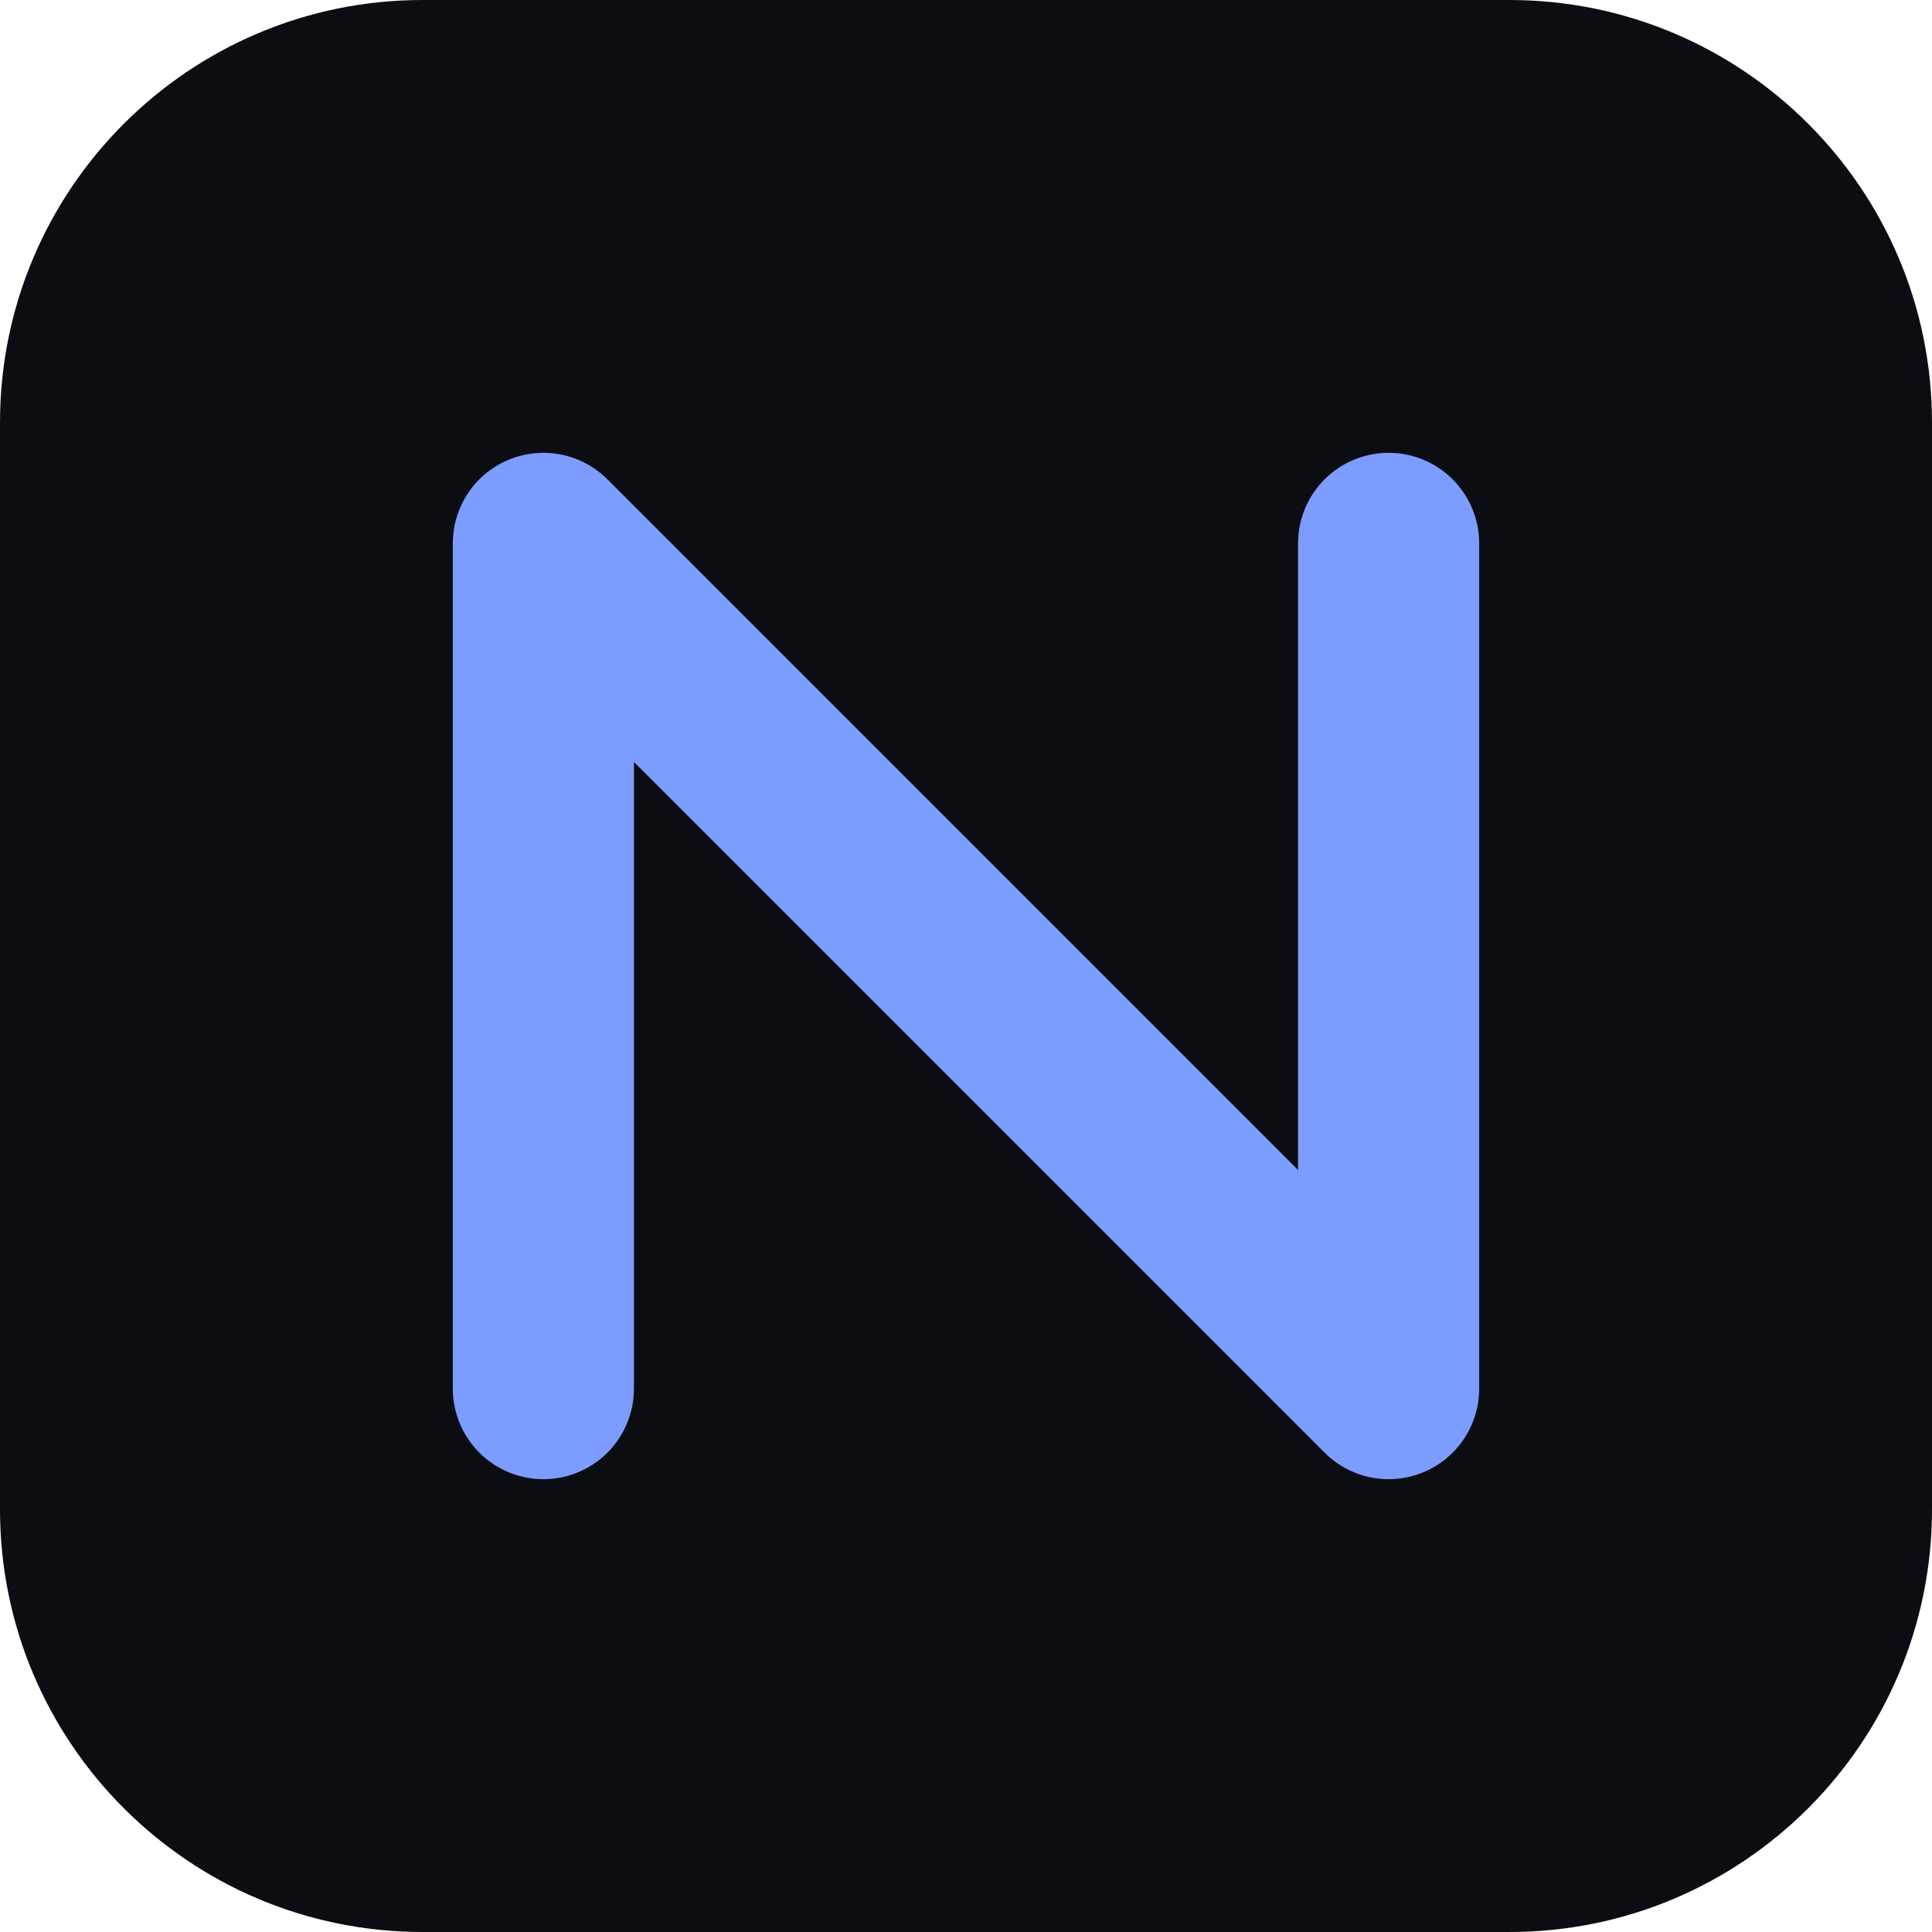
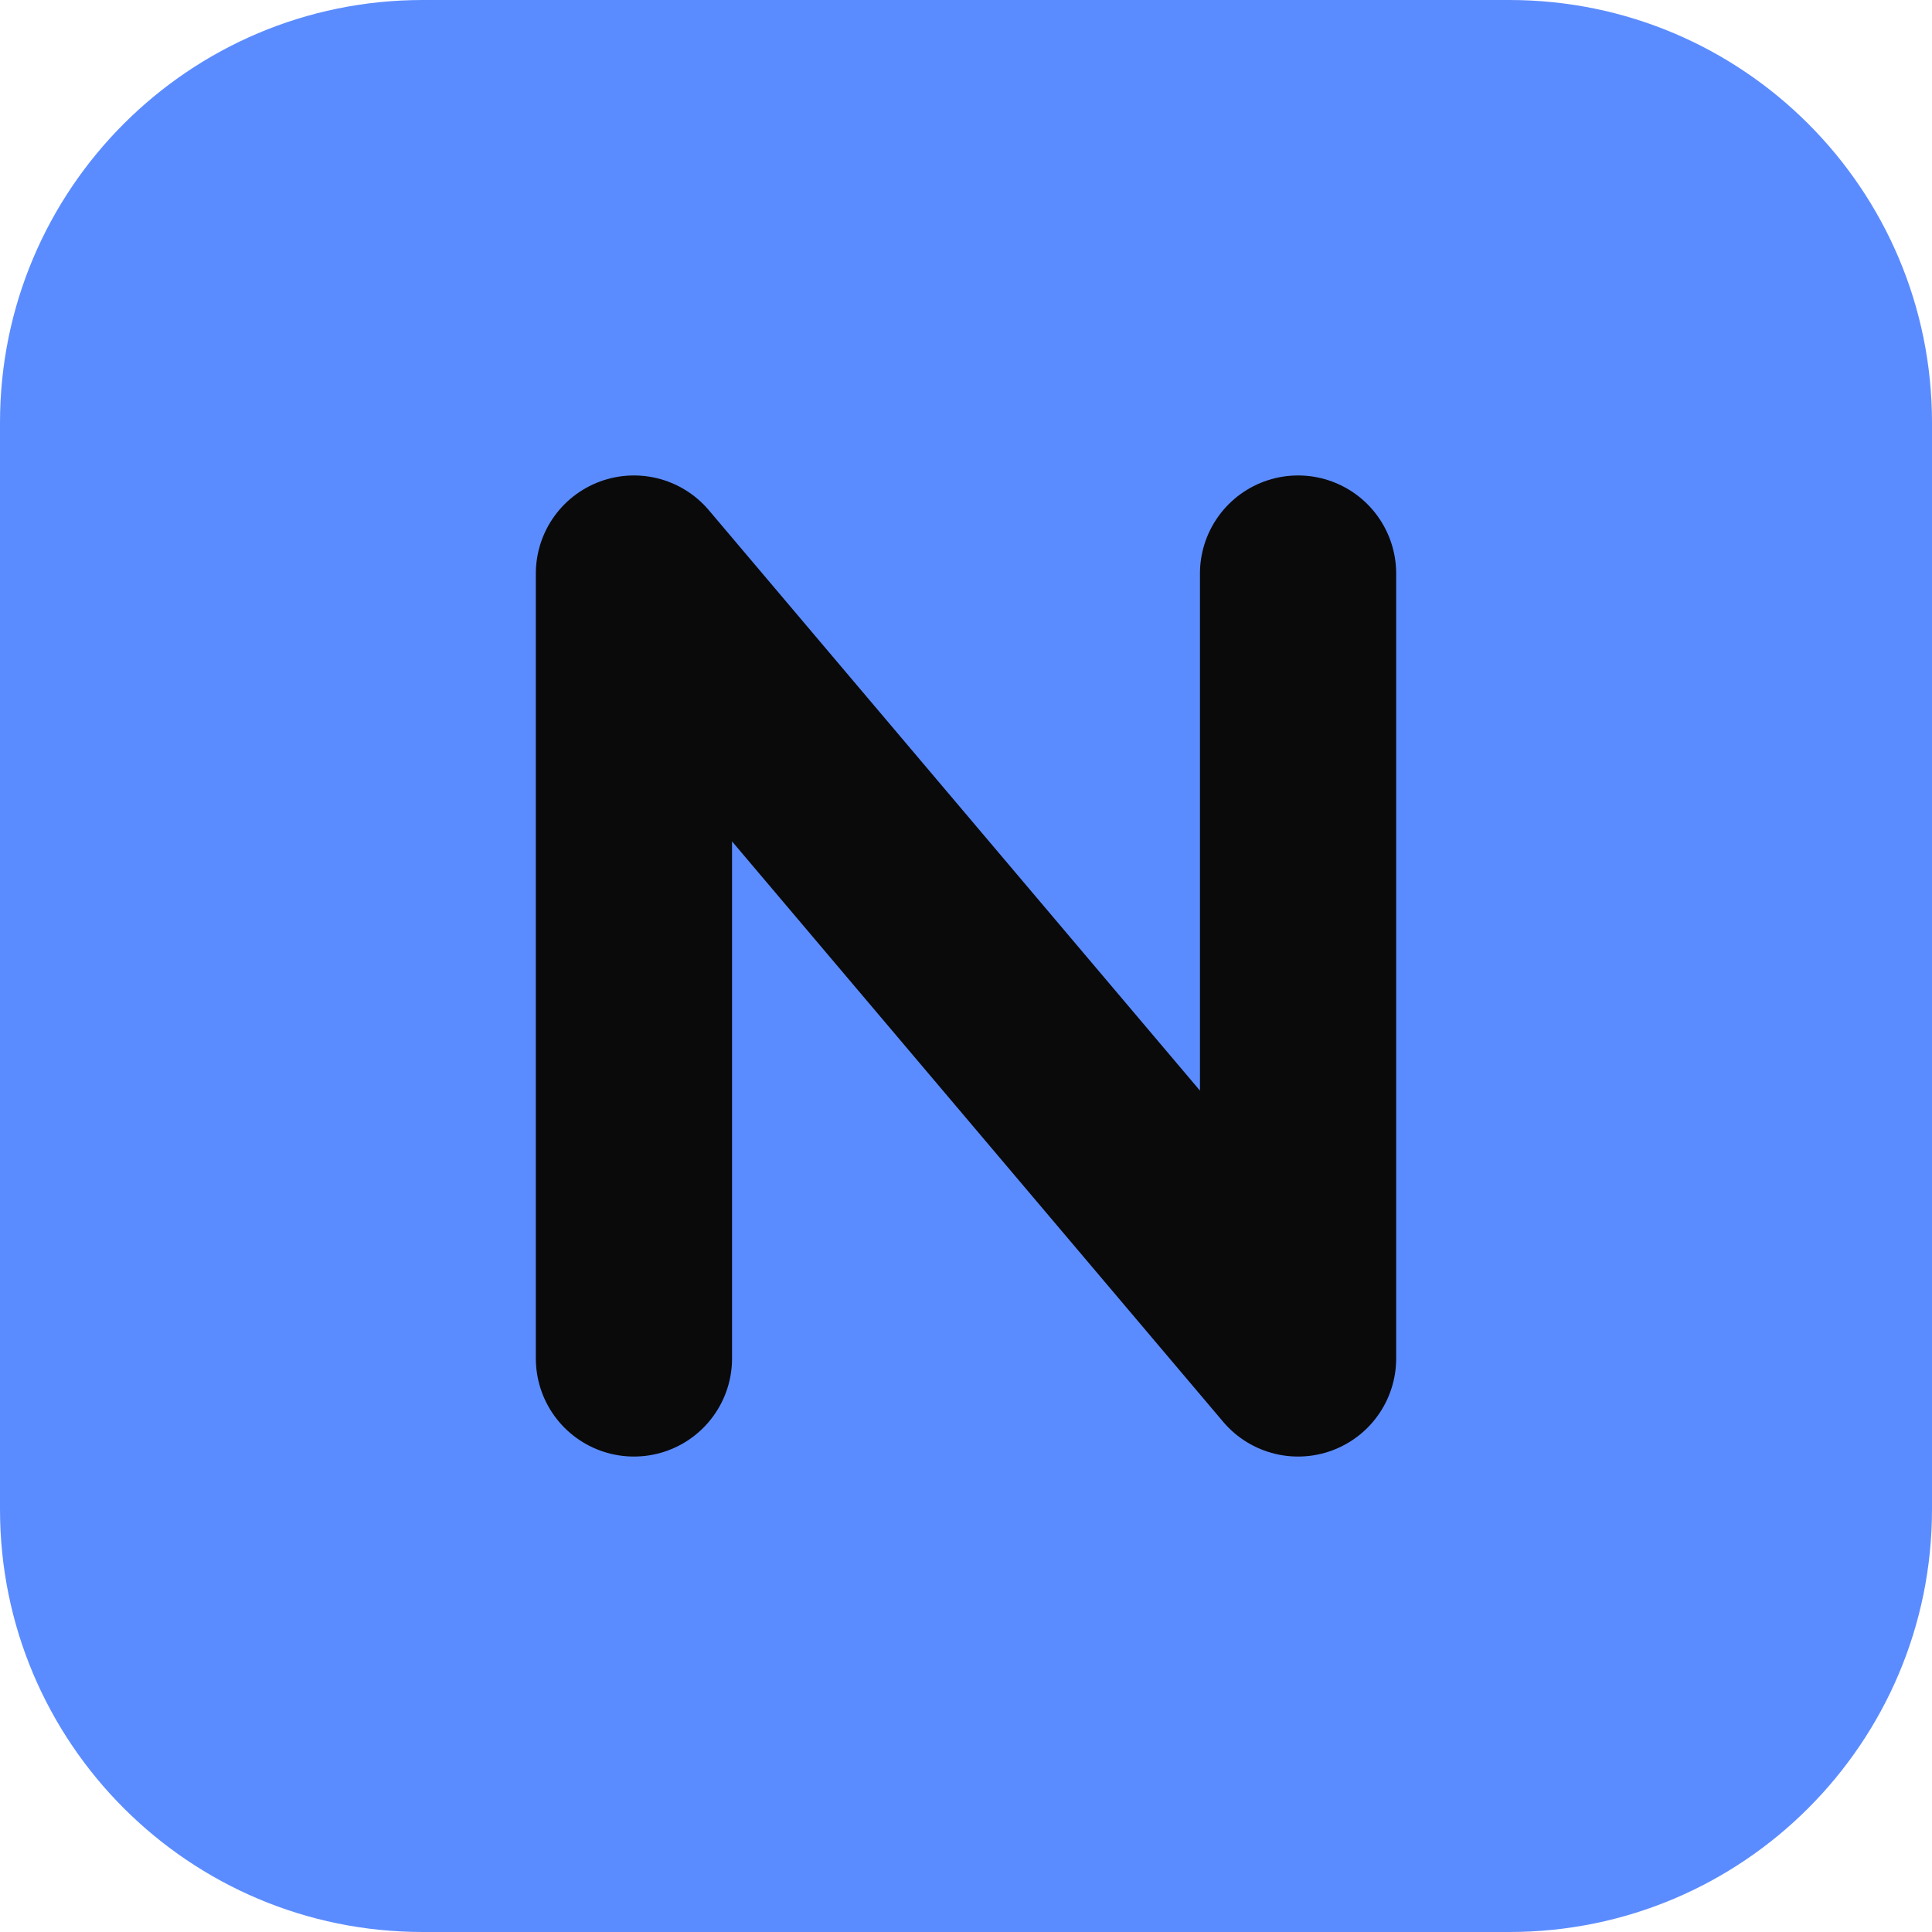
<svg xmlns="http://www.w3.org/2000/svg" viewBox="0 0 64 64">
-   <rect width="64" height="64" rx="14" fill="#0b0d12" />
-   <path d="M18 46V18l28 28V18" fill="none" stroke="#7c9cff" stroke-width="6" stroke-linecap="round" stroke-linejoin="round" />
+   <rect width="64" height="64" rx="14" fill="#5b8cff" />
+   <path d="M21 45V19l22 26V19" fill="none" stroke="#0a0a0a" stroke-width="6.5" stroke-linecap="round" stroke-linejoin="round" />
</svg>
